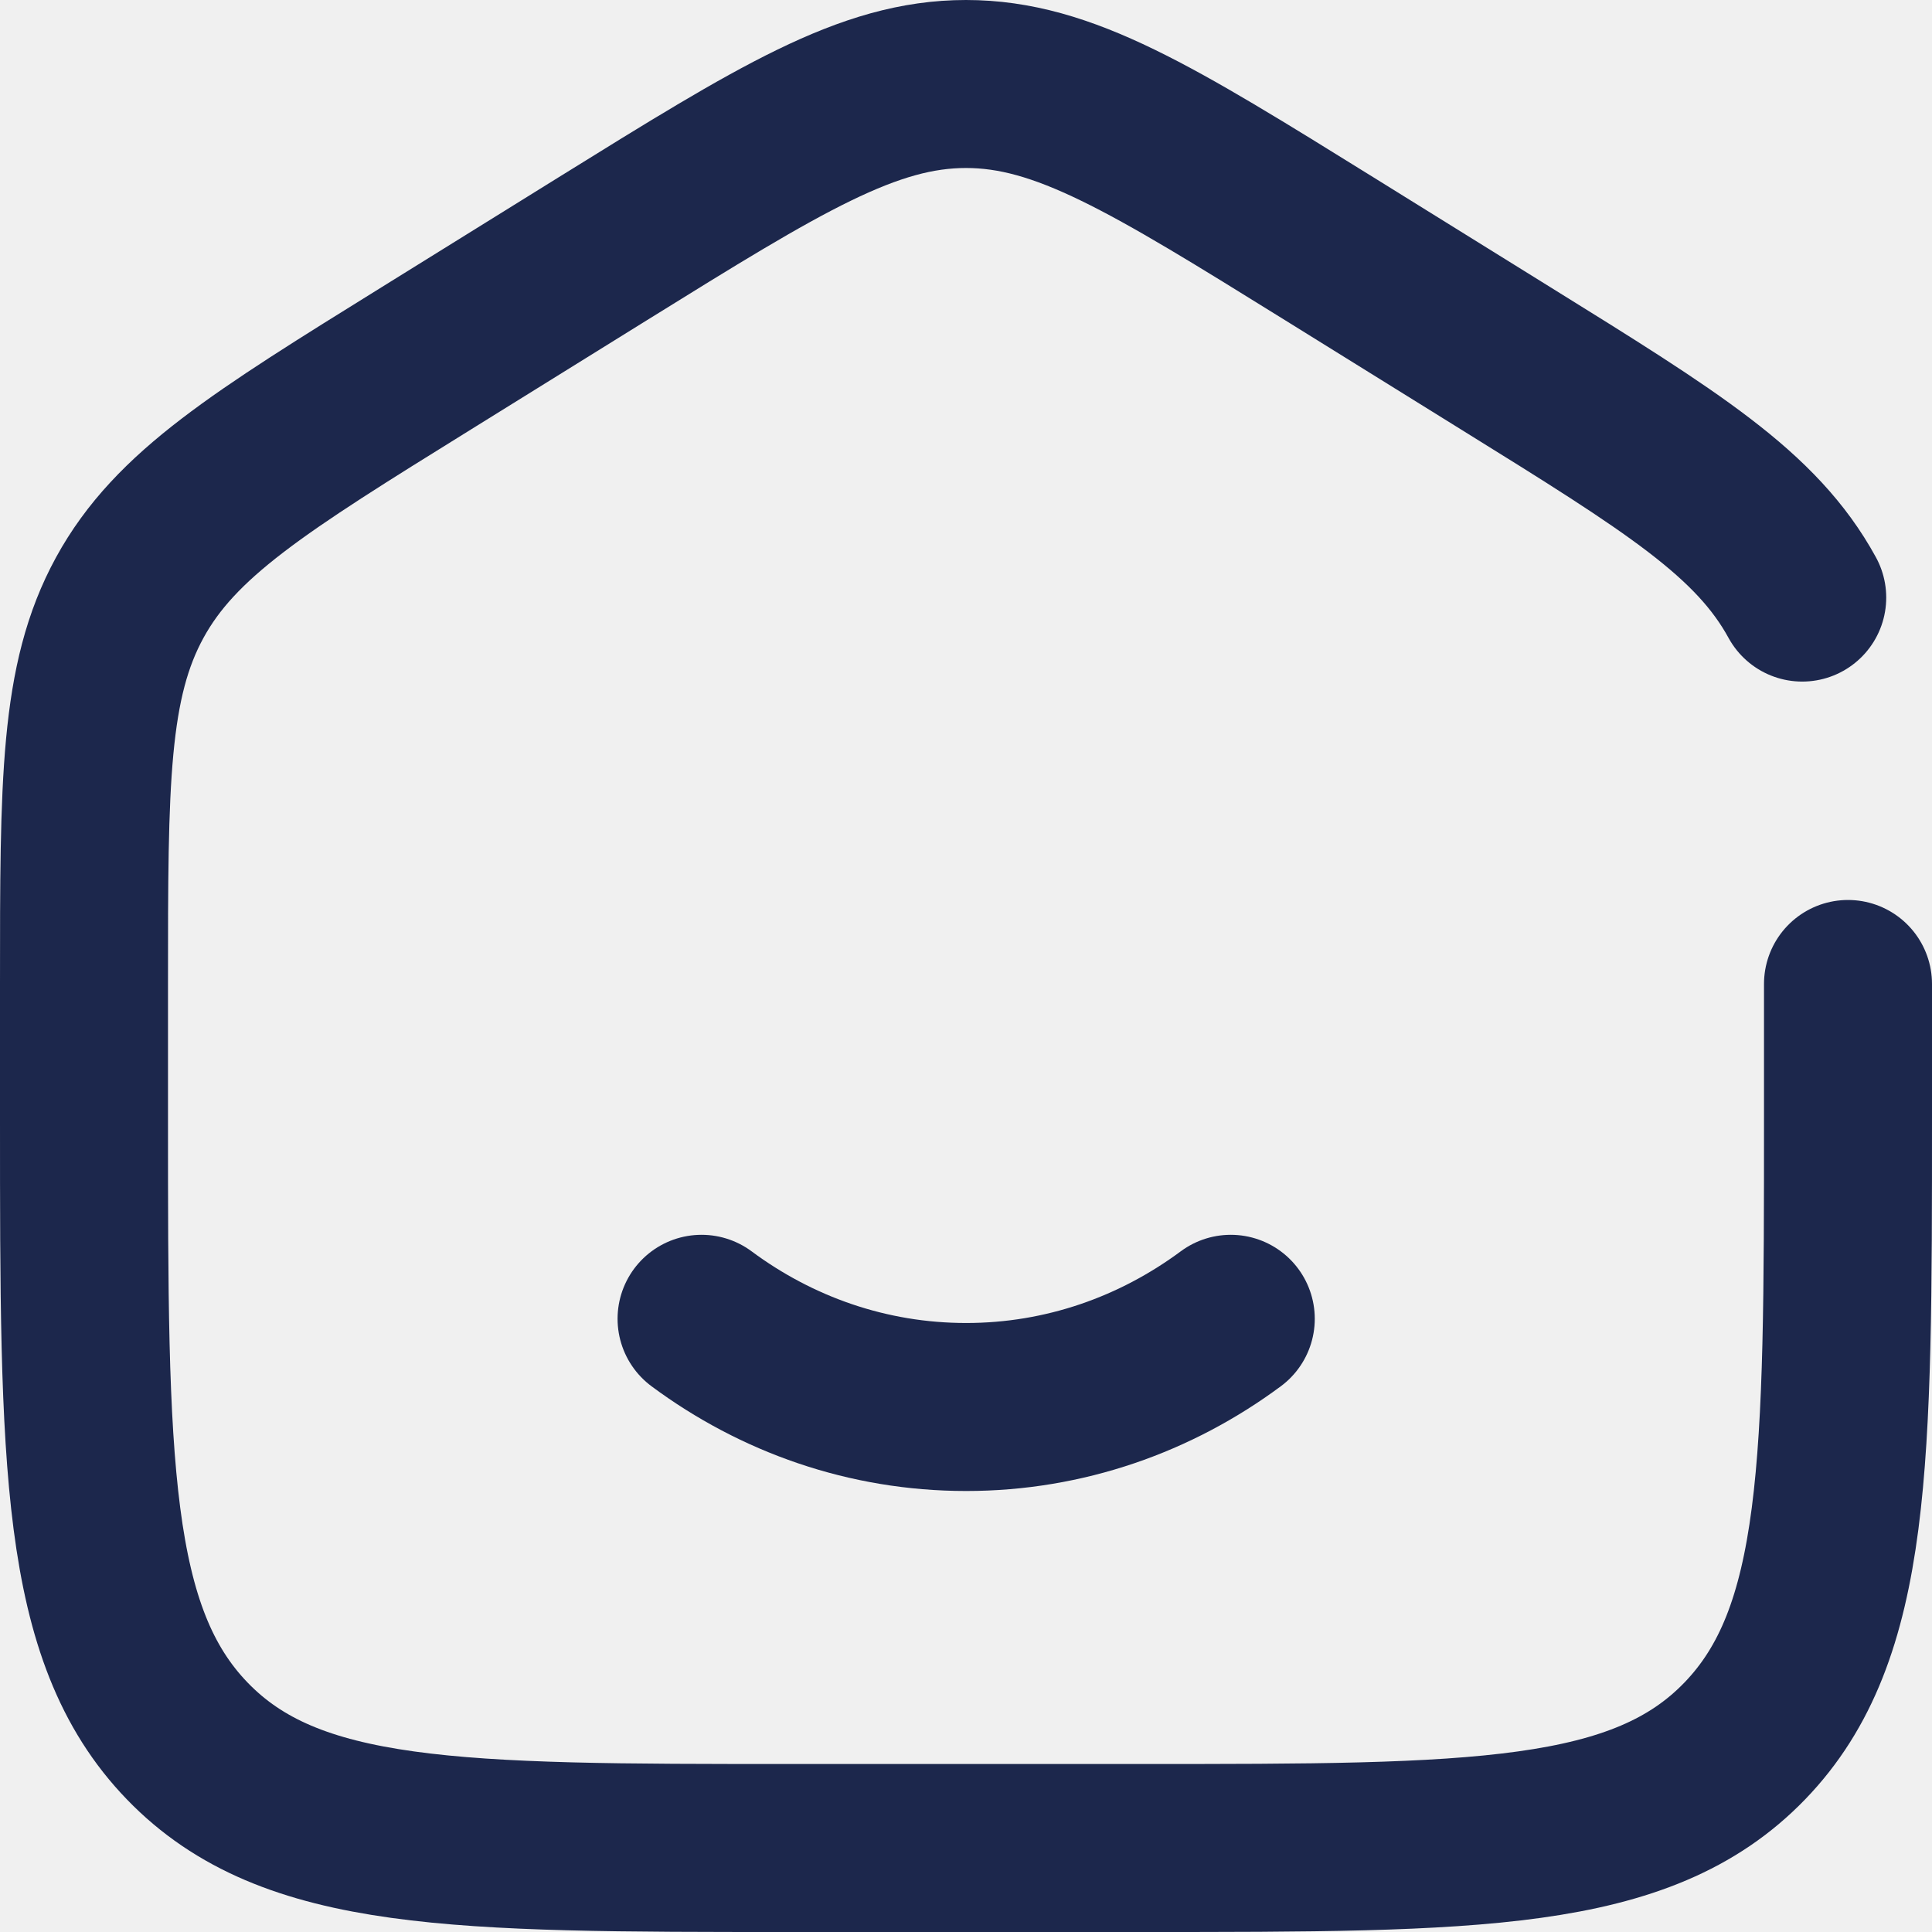
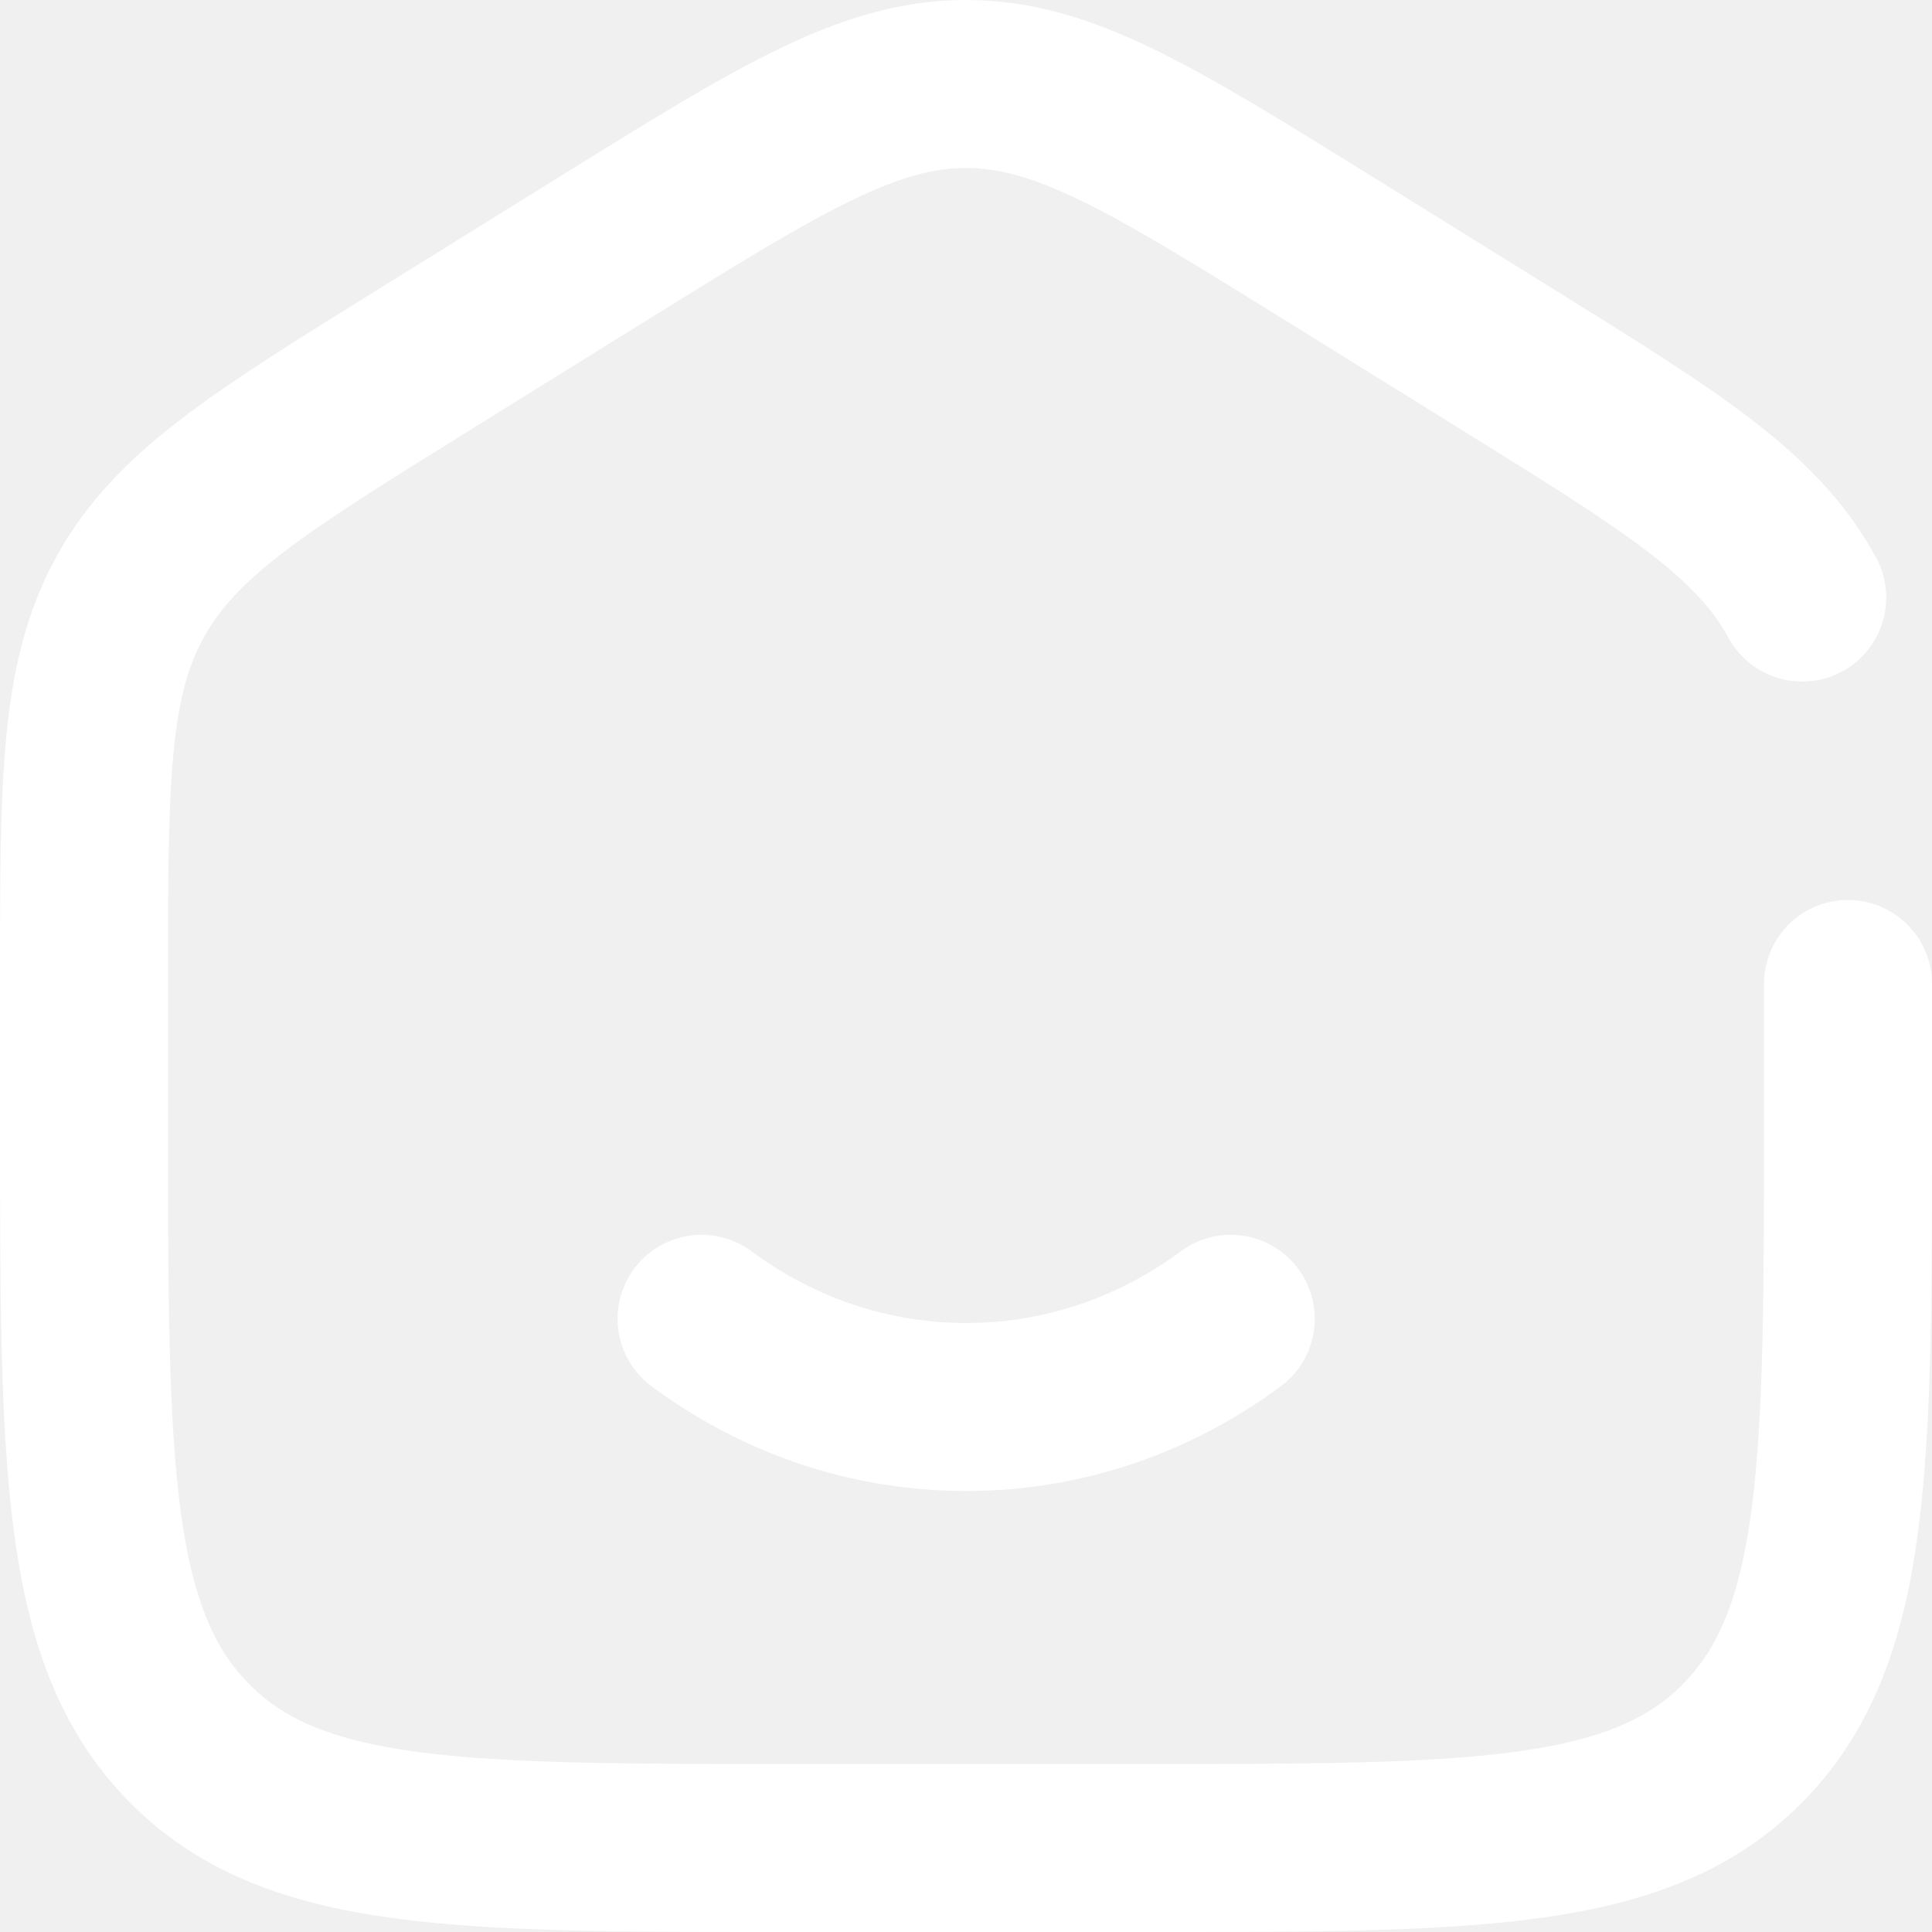
<svg xmlns="http://www.w3.org/2000/svg" width="23" height="23" viewBox="0 0 23 23" fill="none">
-   <path d="M8.352 15.7C9.244 16.362 10.33 16.75 11.502 16.75C12.673 16.75 13.759 16.362 14.652 15.7" stroke="#1C274C" stroke-width="2" stroke-linecap="round" />
-   <path d="M22 11.714V13.311C22 17.407 22 19.455 20.77 20.727C19.54 22 17.56 22 13.6 22H9.4C5.44 22 3.46 22 2.23 20.727C1 19.455 1 17.407 1 13.311V11.714C1 9.311 1 8.11 1.545 7.114C2.09 6.118 3.086 5.5 5.078 4.264L7.178 2.96C9.284 1.653 10.337 1 11.5 1C12.663 1 13.716 1.653 15.822 2.96L17.922 4.264C19.914 5.5 20.91 6.118 21.455 7.114" stroke="#1C274C" stroke-width="2" stroke-linecap="round" />
+   <path d="M8.352 15.7C9.244 16.362 10.33 16.75 11.502 16.75C12.673 16.75 13.759 16.362 14.652 15.7" stroke="#ffffff" stroke-width="2" stroke-linecap="round" />
+   <path d="M22 11.714V13.311C22 17.407 22 19.455 20.77 20.727C19.54 22 17.56 22 13.6 22H9.4C5.44 22 3.46 22 2.23 20.727C1 19.455 1 17.407 1 13.311V11.714C1 9.311 1 8.11 1.545 7.114C2.09 6.118 3.086 5.5 5.078 4.264L7.178 2.96C9.284 1.653 10.337 1 11.5 1C12.663 1 13.716 1.653 15.822 2.96L17.922 4.264C19.914 5.5 20.91 6.118 21.455 7.114" stroke="#ffffff" stroke-width="2" stroke-linecap="round" />
</svg>
